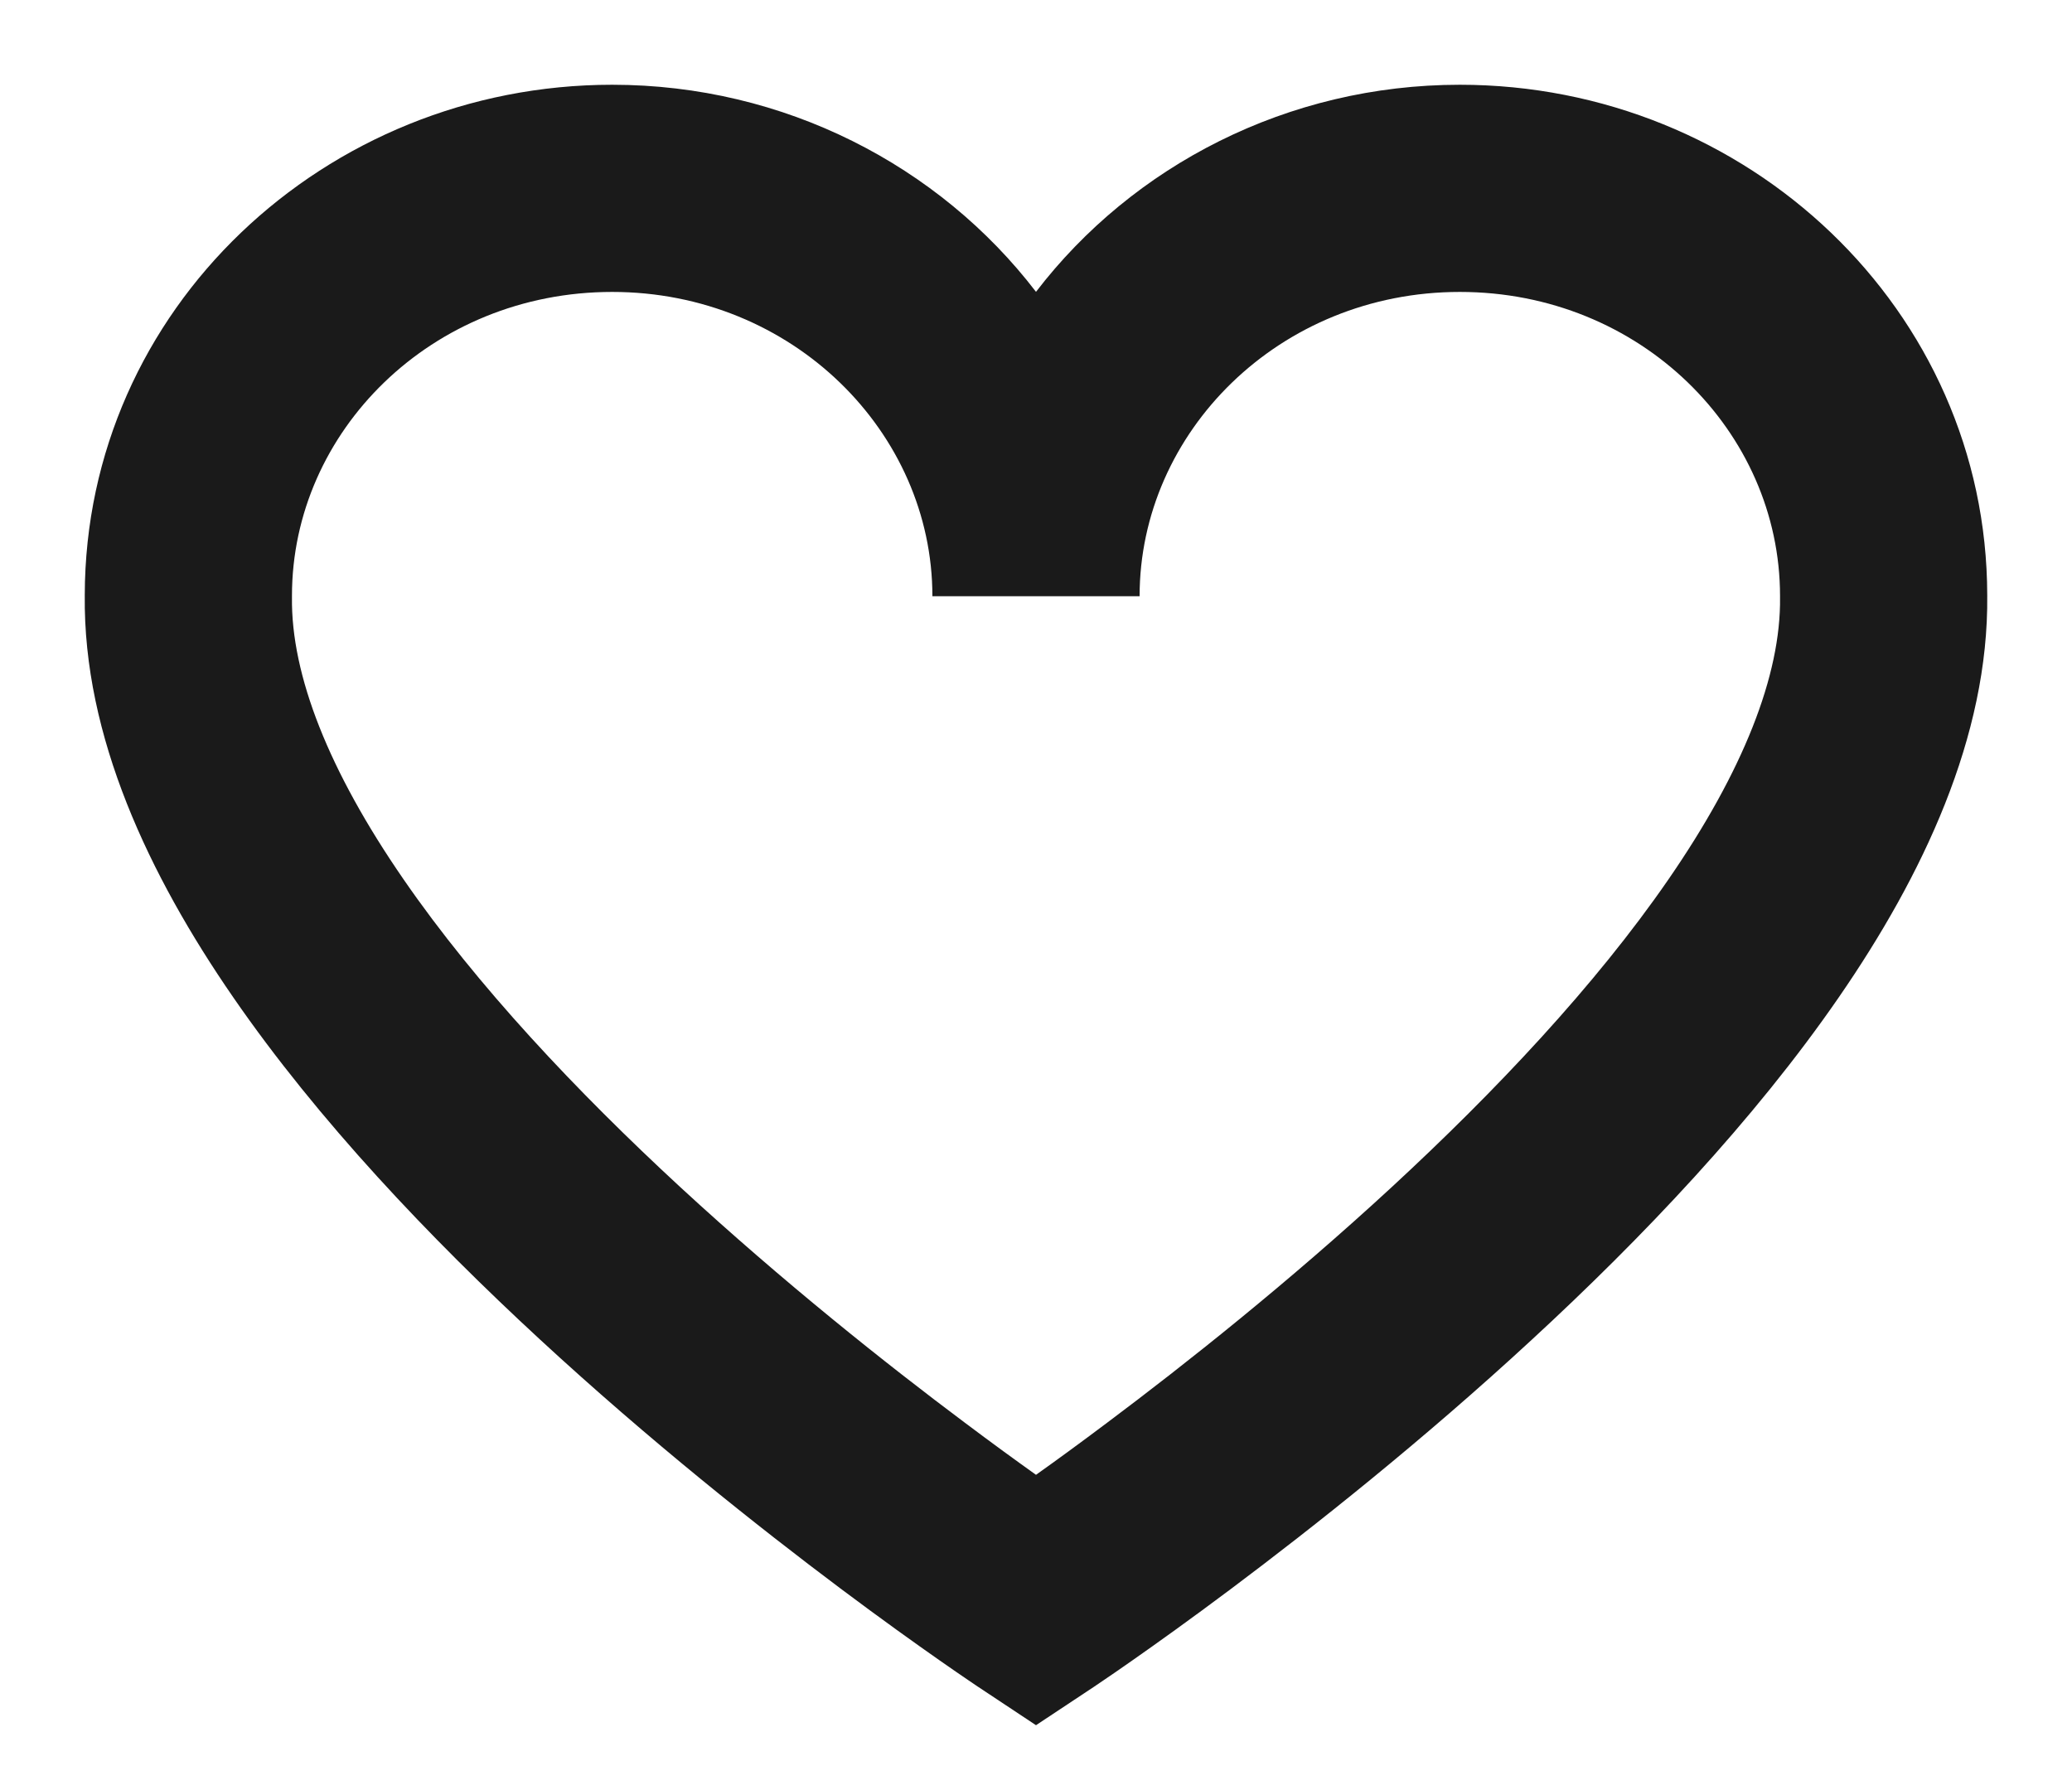
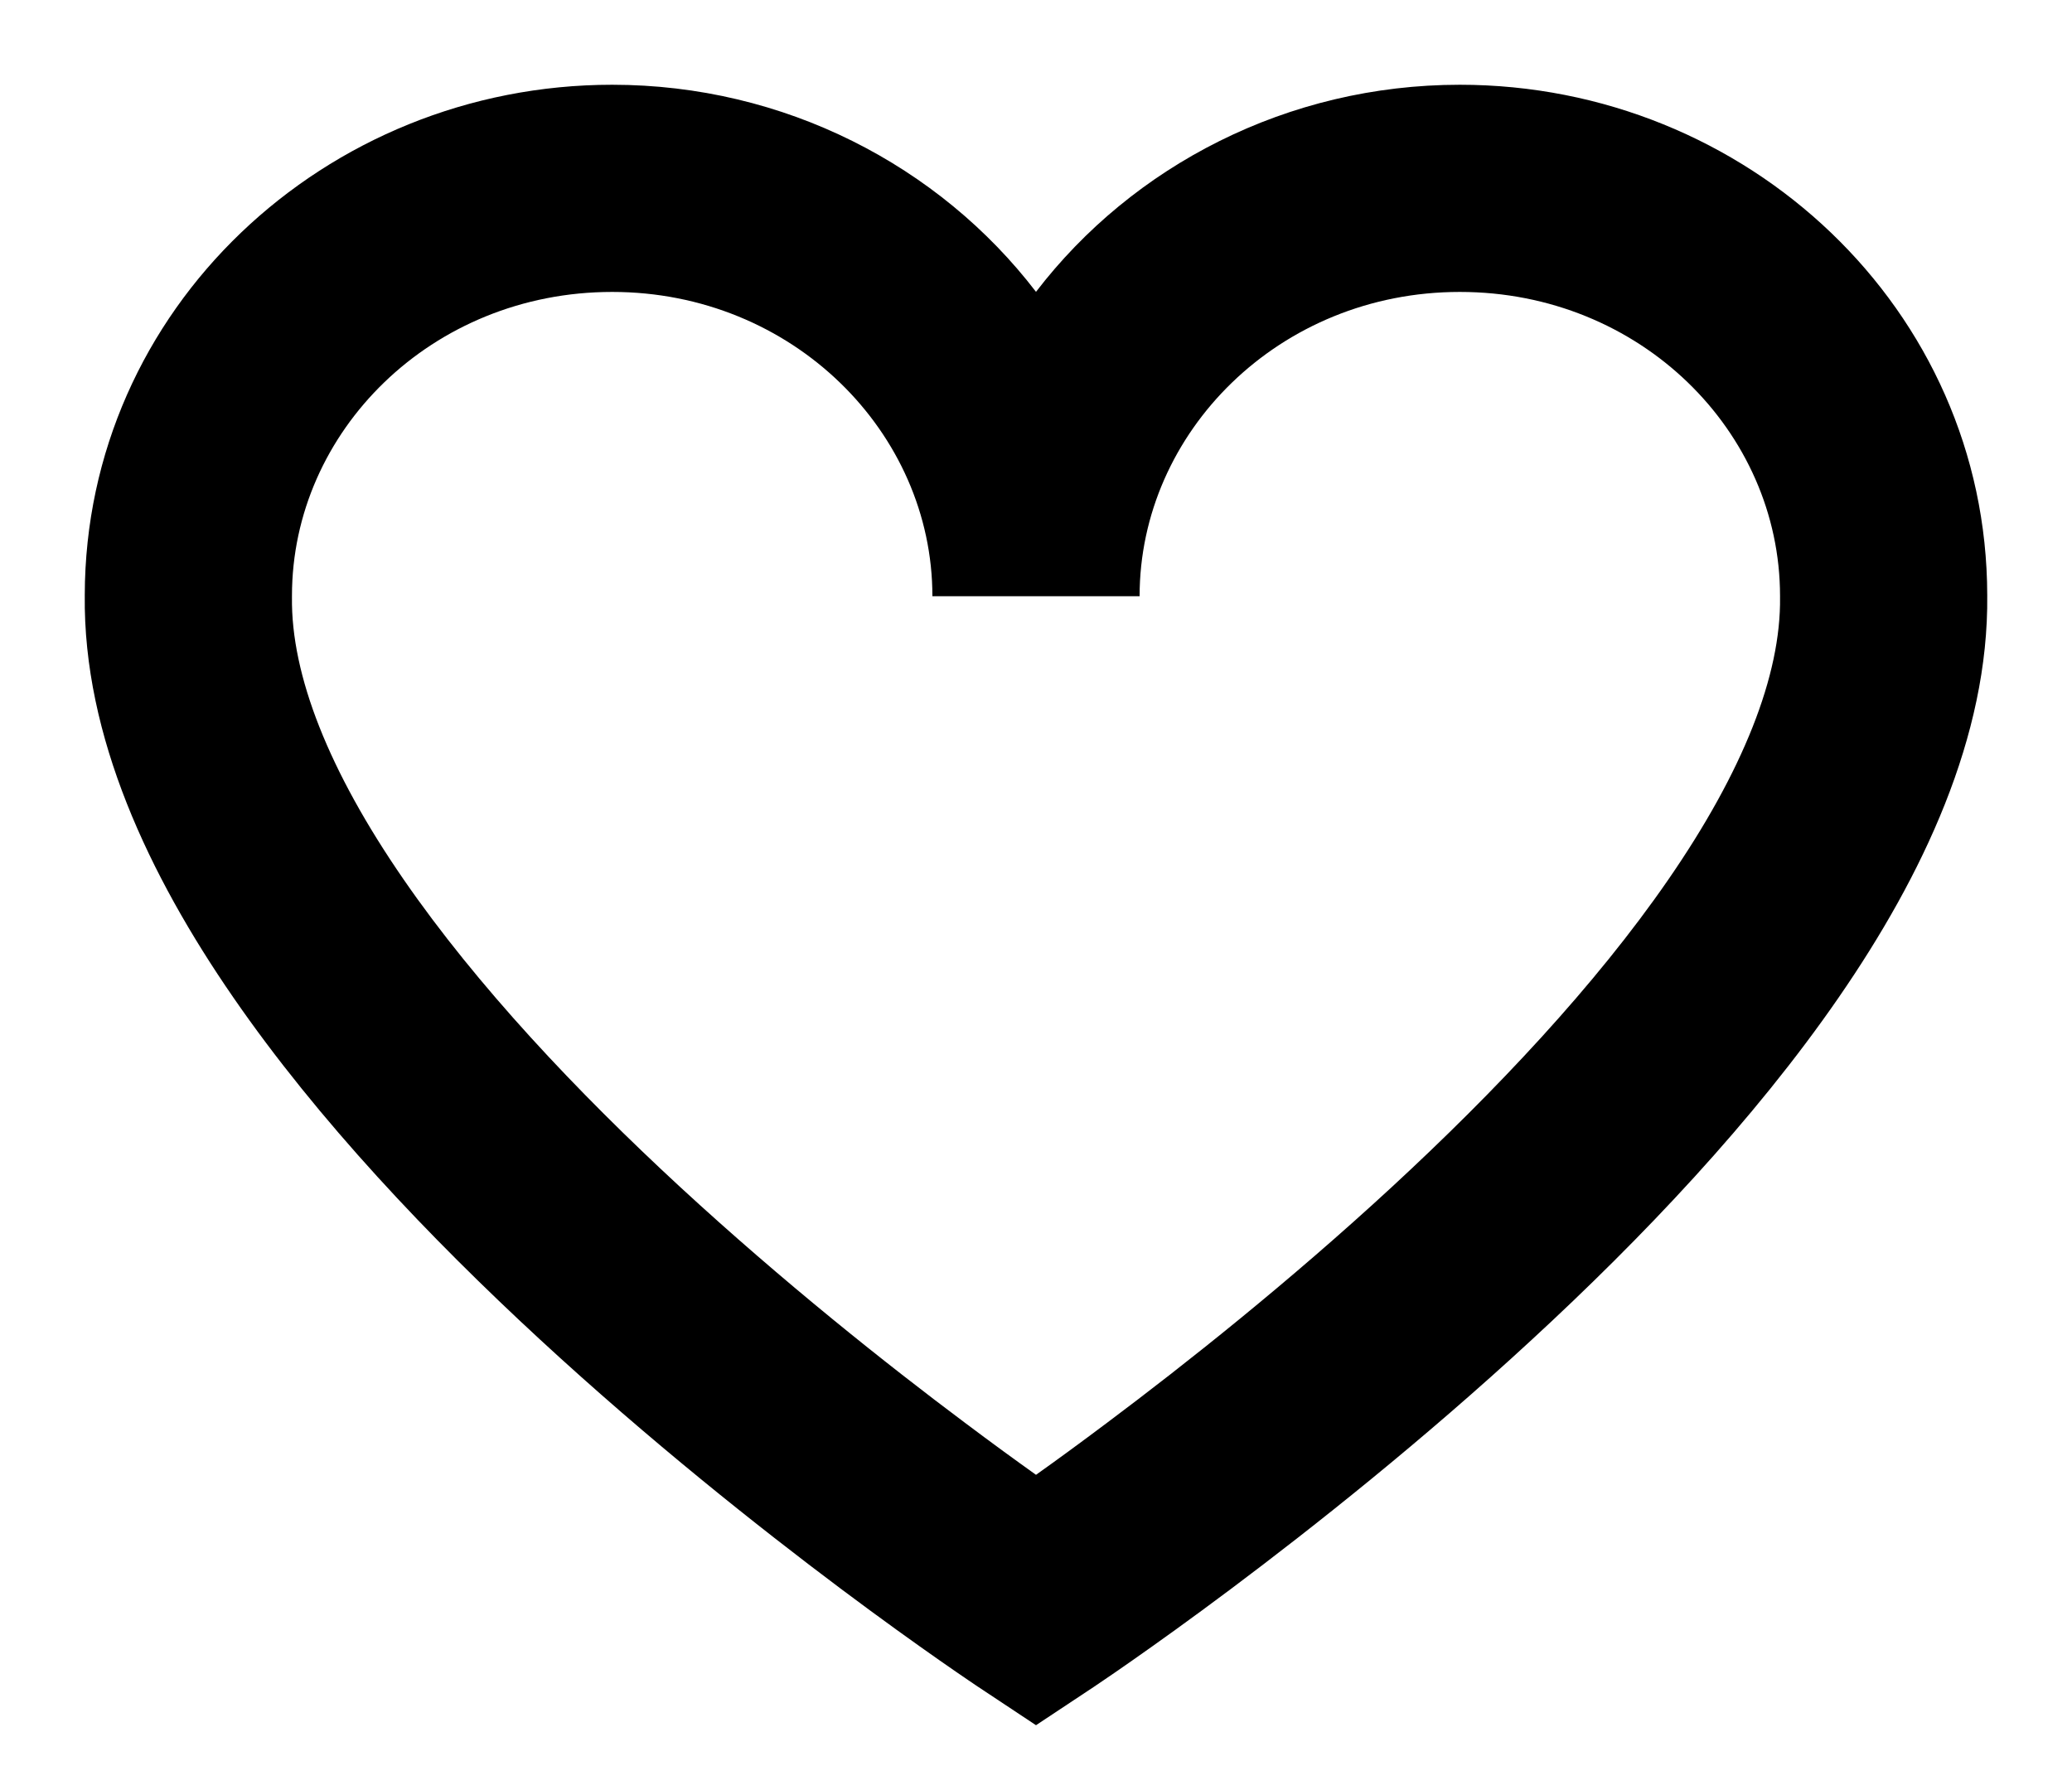
<svg xmlns="http://www.w3.org/2000/svg" width="22" height="19" viewBox="0 0 22 19" fill="none">
-   <path fill-rule="evenodd" clip-rule="evenodd" d="M21.1 6.321C21.096 3.286 18.551 0.9 15.5 0.9C13.672 0.9 12.027 1.759 11 3.099C9.973 1.759 8.327 0.9 6.5 0.9C3.453 0.9 0.905 3.282 0.9 6.319C0.882 7.821 1.586 9.299 2.474 10.587C3.379 11.9 4.57 13.15 5.73 14.221C6.895 15.297 8.057 16.218 8.925 16.869C9.36 17.195 9.724 17.455 9.98 17.634C10.108 17.724 10.21 17.793 10.28 17.841C10.315 17.865 10.342 17.883 10.361 17.896L10.383 17.911L10.391 17.916L11 18.32L11.608 17.917L11.611 17.915L11.617 17.911L11.639 17.896C11.658 17.883 11.685 17.865 11.72 17.841C11.791 17.793 11.892 17.724 12.02 17.634C12.276 17.455 12.64 17.195 13.075 16.869C13.943 16.218 15.105 15.298 16.269 14.222C17.429 13.152 18.62 11.902 19.525 10.589C20.413 9.301 21.117 7.823 21.1 6.321ZM11 15.661C10.791 15.512 10.535 15.326 10.245 15.108C9.415 14.487 8.316 13.614 7.222 12.605C6.124 11.591 5.062 10.465 4.285 9.338C3.493 8.19 3.089 7.17 3.1 6.342L3.1 6.334V6.326C3.1 4.583 4.582 3.1 6.5 3.1C8.416 3.1 9.9 4.592 9.9 6.331H12.1C12.1 4.591 13.582 3.1 15.5 3.1C17.419 3.1 18.9 4.584 18.9 6.329V6.336L18.9 6.343C18.911 7.172 18.506 8.192 17.714 9.34C16.938 10.466 15.875 11.592 14.777 12.606C13.684 13.615 12.584 14.487 11.755 15.108C11.465 15.326 11.21 15.512 11 15.661Z" fill="#1A1A1A" />
+   <path fill-rule="evenodd" clip-rule="evenodd" d="M21.1 6.321C21.096 3.286 18.551 0.9 15.5 0.9C13.672 0.9 12.027 1.759 11 3.099C9.973 1.759 8.327 0.9 6.5 0.9C3.453 0.9 0.905 3.282 0.9 6.319C0.882 7.821 1.586 9.299 2.474 10.587C3.379 11.9 4.57 13.15 5.73 14.221C6.895 15.297 8.057 16.218 8.925 16.869C9.36 17.195 9.724 17.455 9.98 17.634C10.108 17.724 10.21 17.793 10.28 17.841C10.315 17.865 10.342 17.883 10.361 17.896L10.383 17.911L10.391 17.916L11 18.32L11.608 17.917L11.611 17.915L11.617 17.911L11.639 17.896C11.658 17.883 11.685 17.865 11.72 17.841C11.791 17.793 11.892 17.724 12.02 17.634C12.276 17.455 12.64 17.195 13.075 16.869C13.943 16.218 15.105 15.298 16.269 14.222C17.429 13.152 18.62 11.902 19.525 10.589C20.413 9.301 21.117 7.823 21.1 6.321ZM11 15.661C10.791 15.512 10.535 15.326 10.245 15.108C9.415 14.487 8.316 13.614 7.222 12.605C6.124 11.591 5.062 10.465 4.285 9.338C3.493 8.19 3.089 7.17 3.1 6.342L3.1 6.334V6.326C3.1 4.583 4.582 3.1 6.5 3.1C8.416 3.1 9.9 4.592 9.9 6.331H12.1C12.1 4.591 13.582 3.1 15.5 3.1C17.419 3.1 18.9 4.584 18.9 6.329V6.336L18.9 6.343C18.911 7.172 18.506 8.192 17.714 9.34C16.938 10.466 15.875 11.592 14.777 12.606C13.684 13.615 12.584 14.487 11.755 15.108C11.465 15.326 11.21 15.512 11 15.661Z" fill="currentColor" />
</svg>
